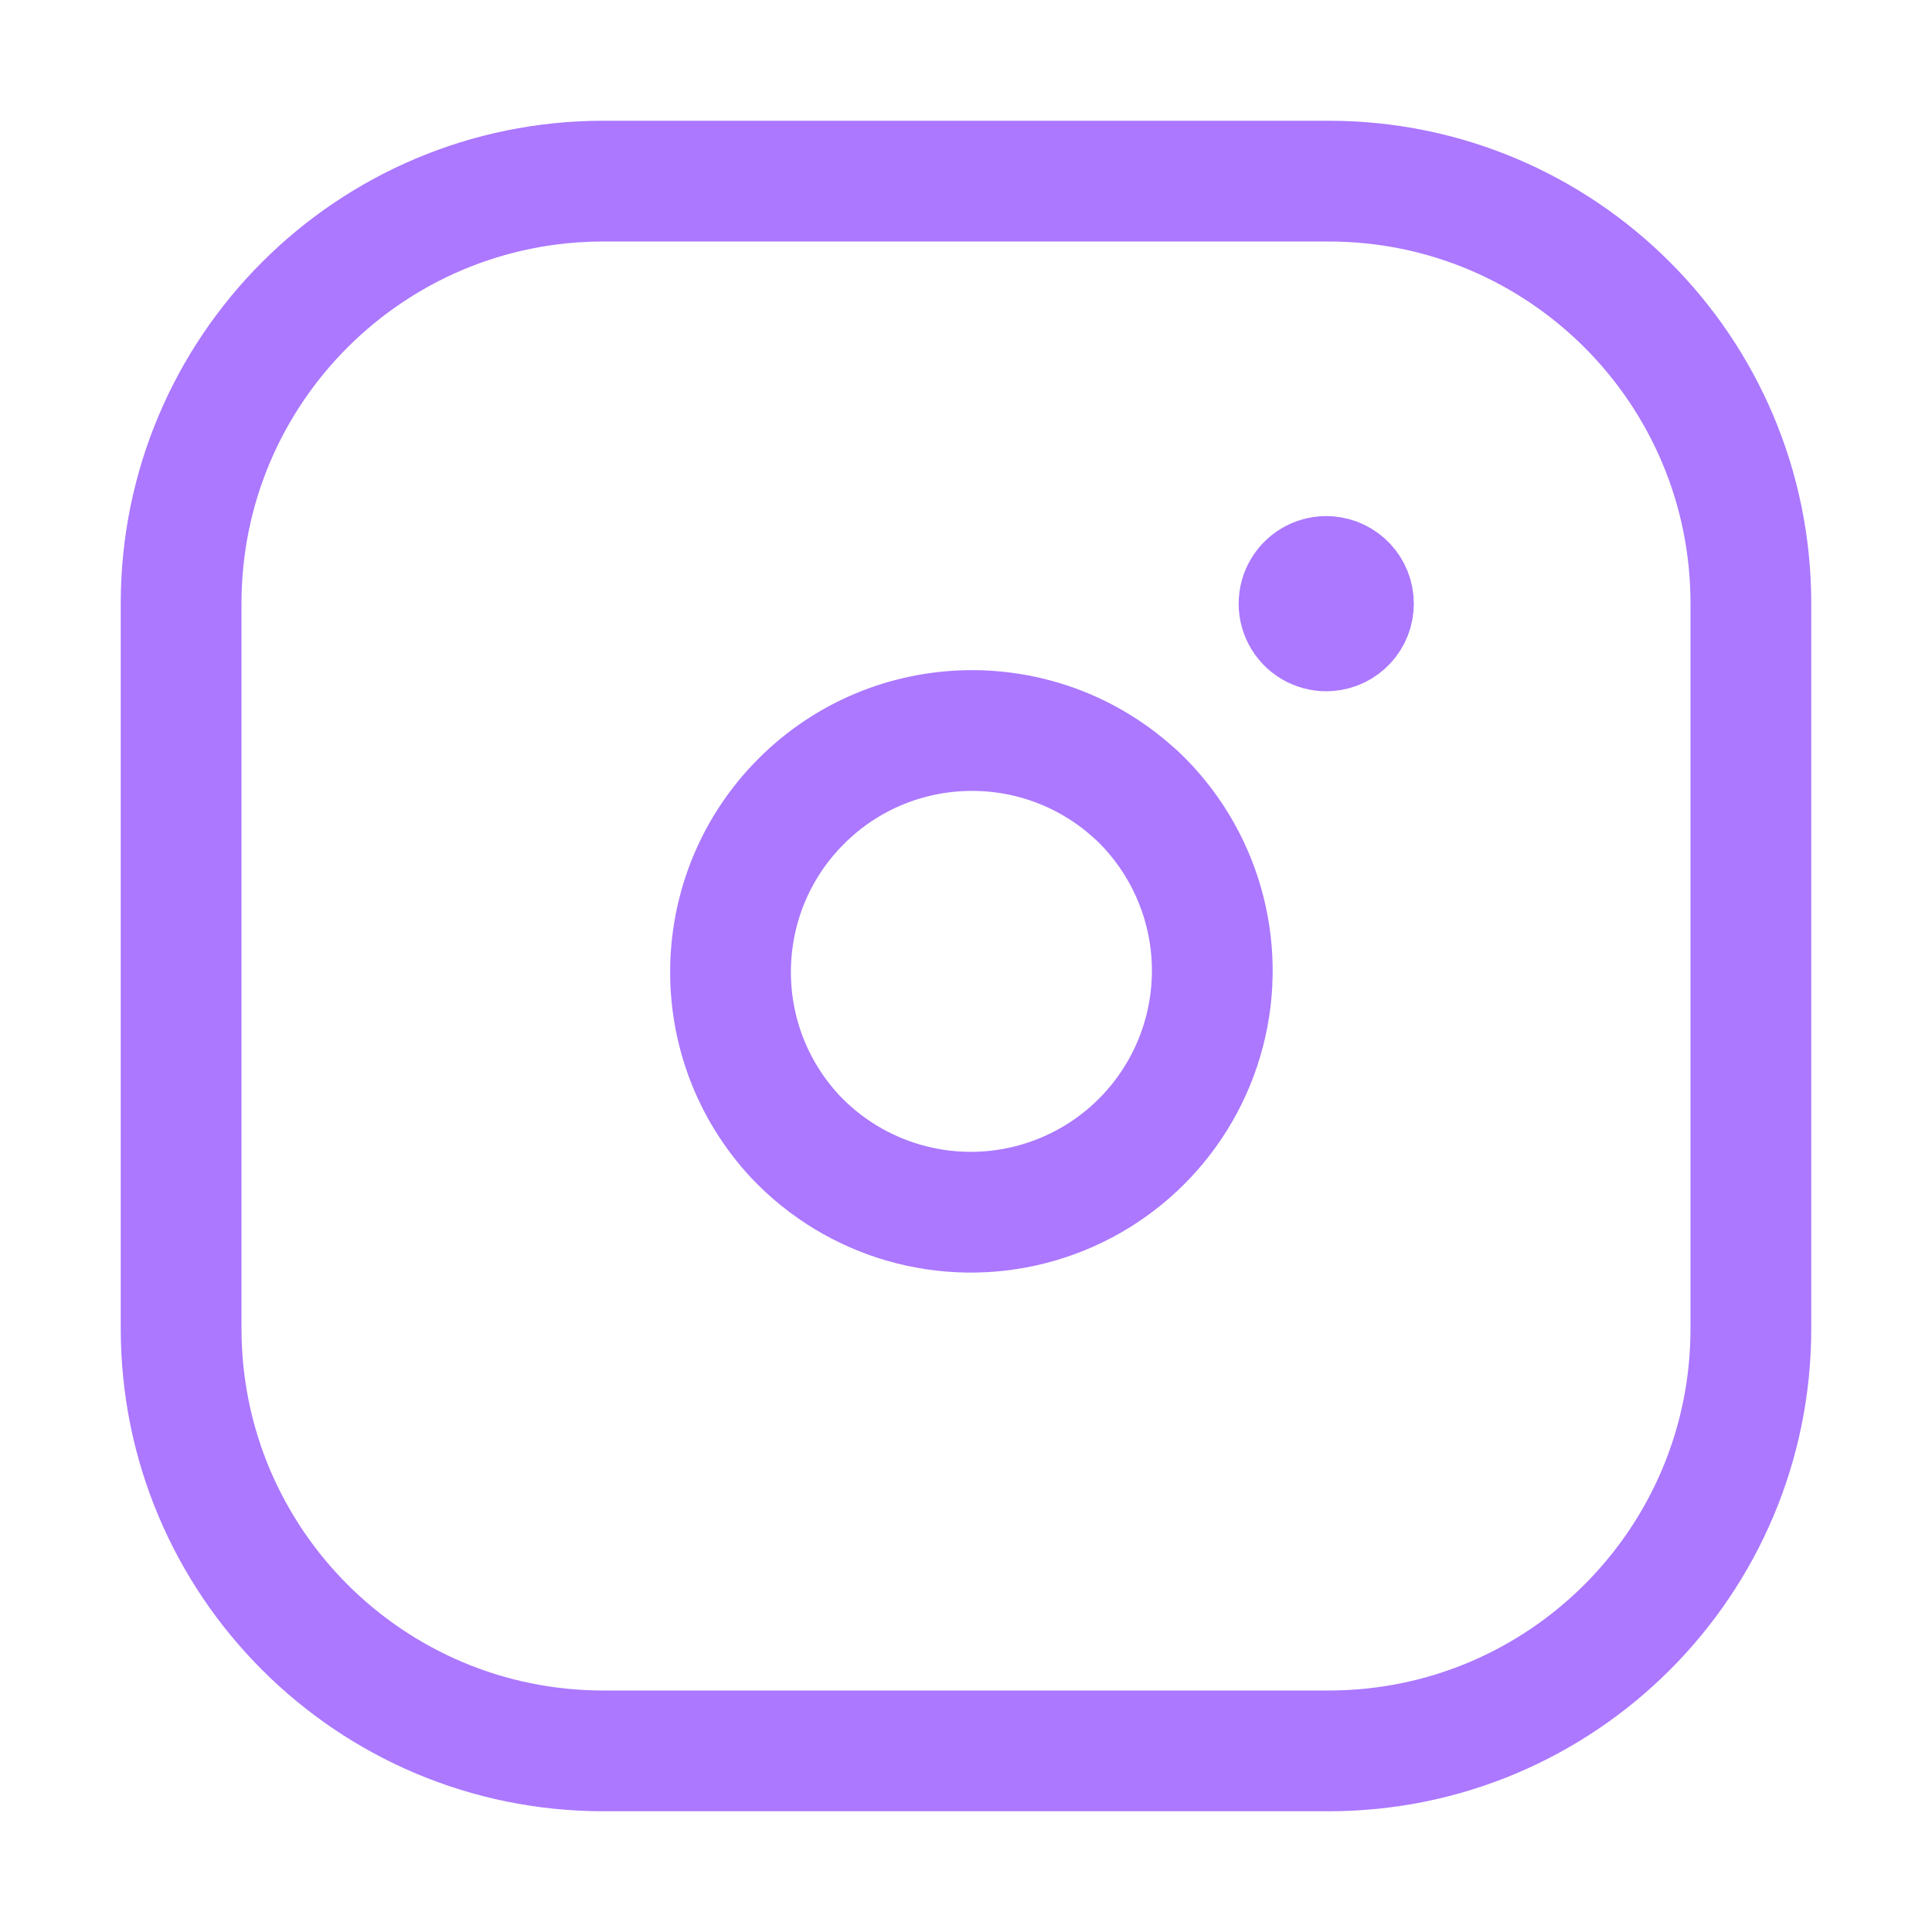
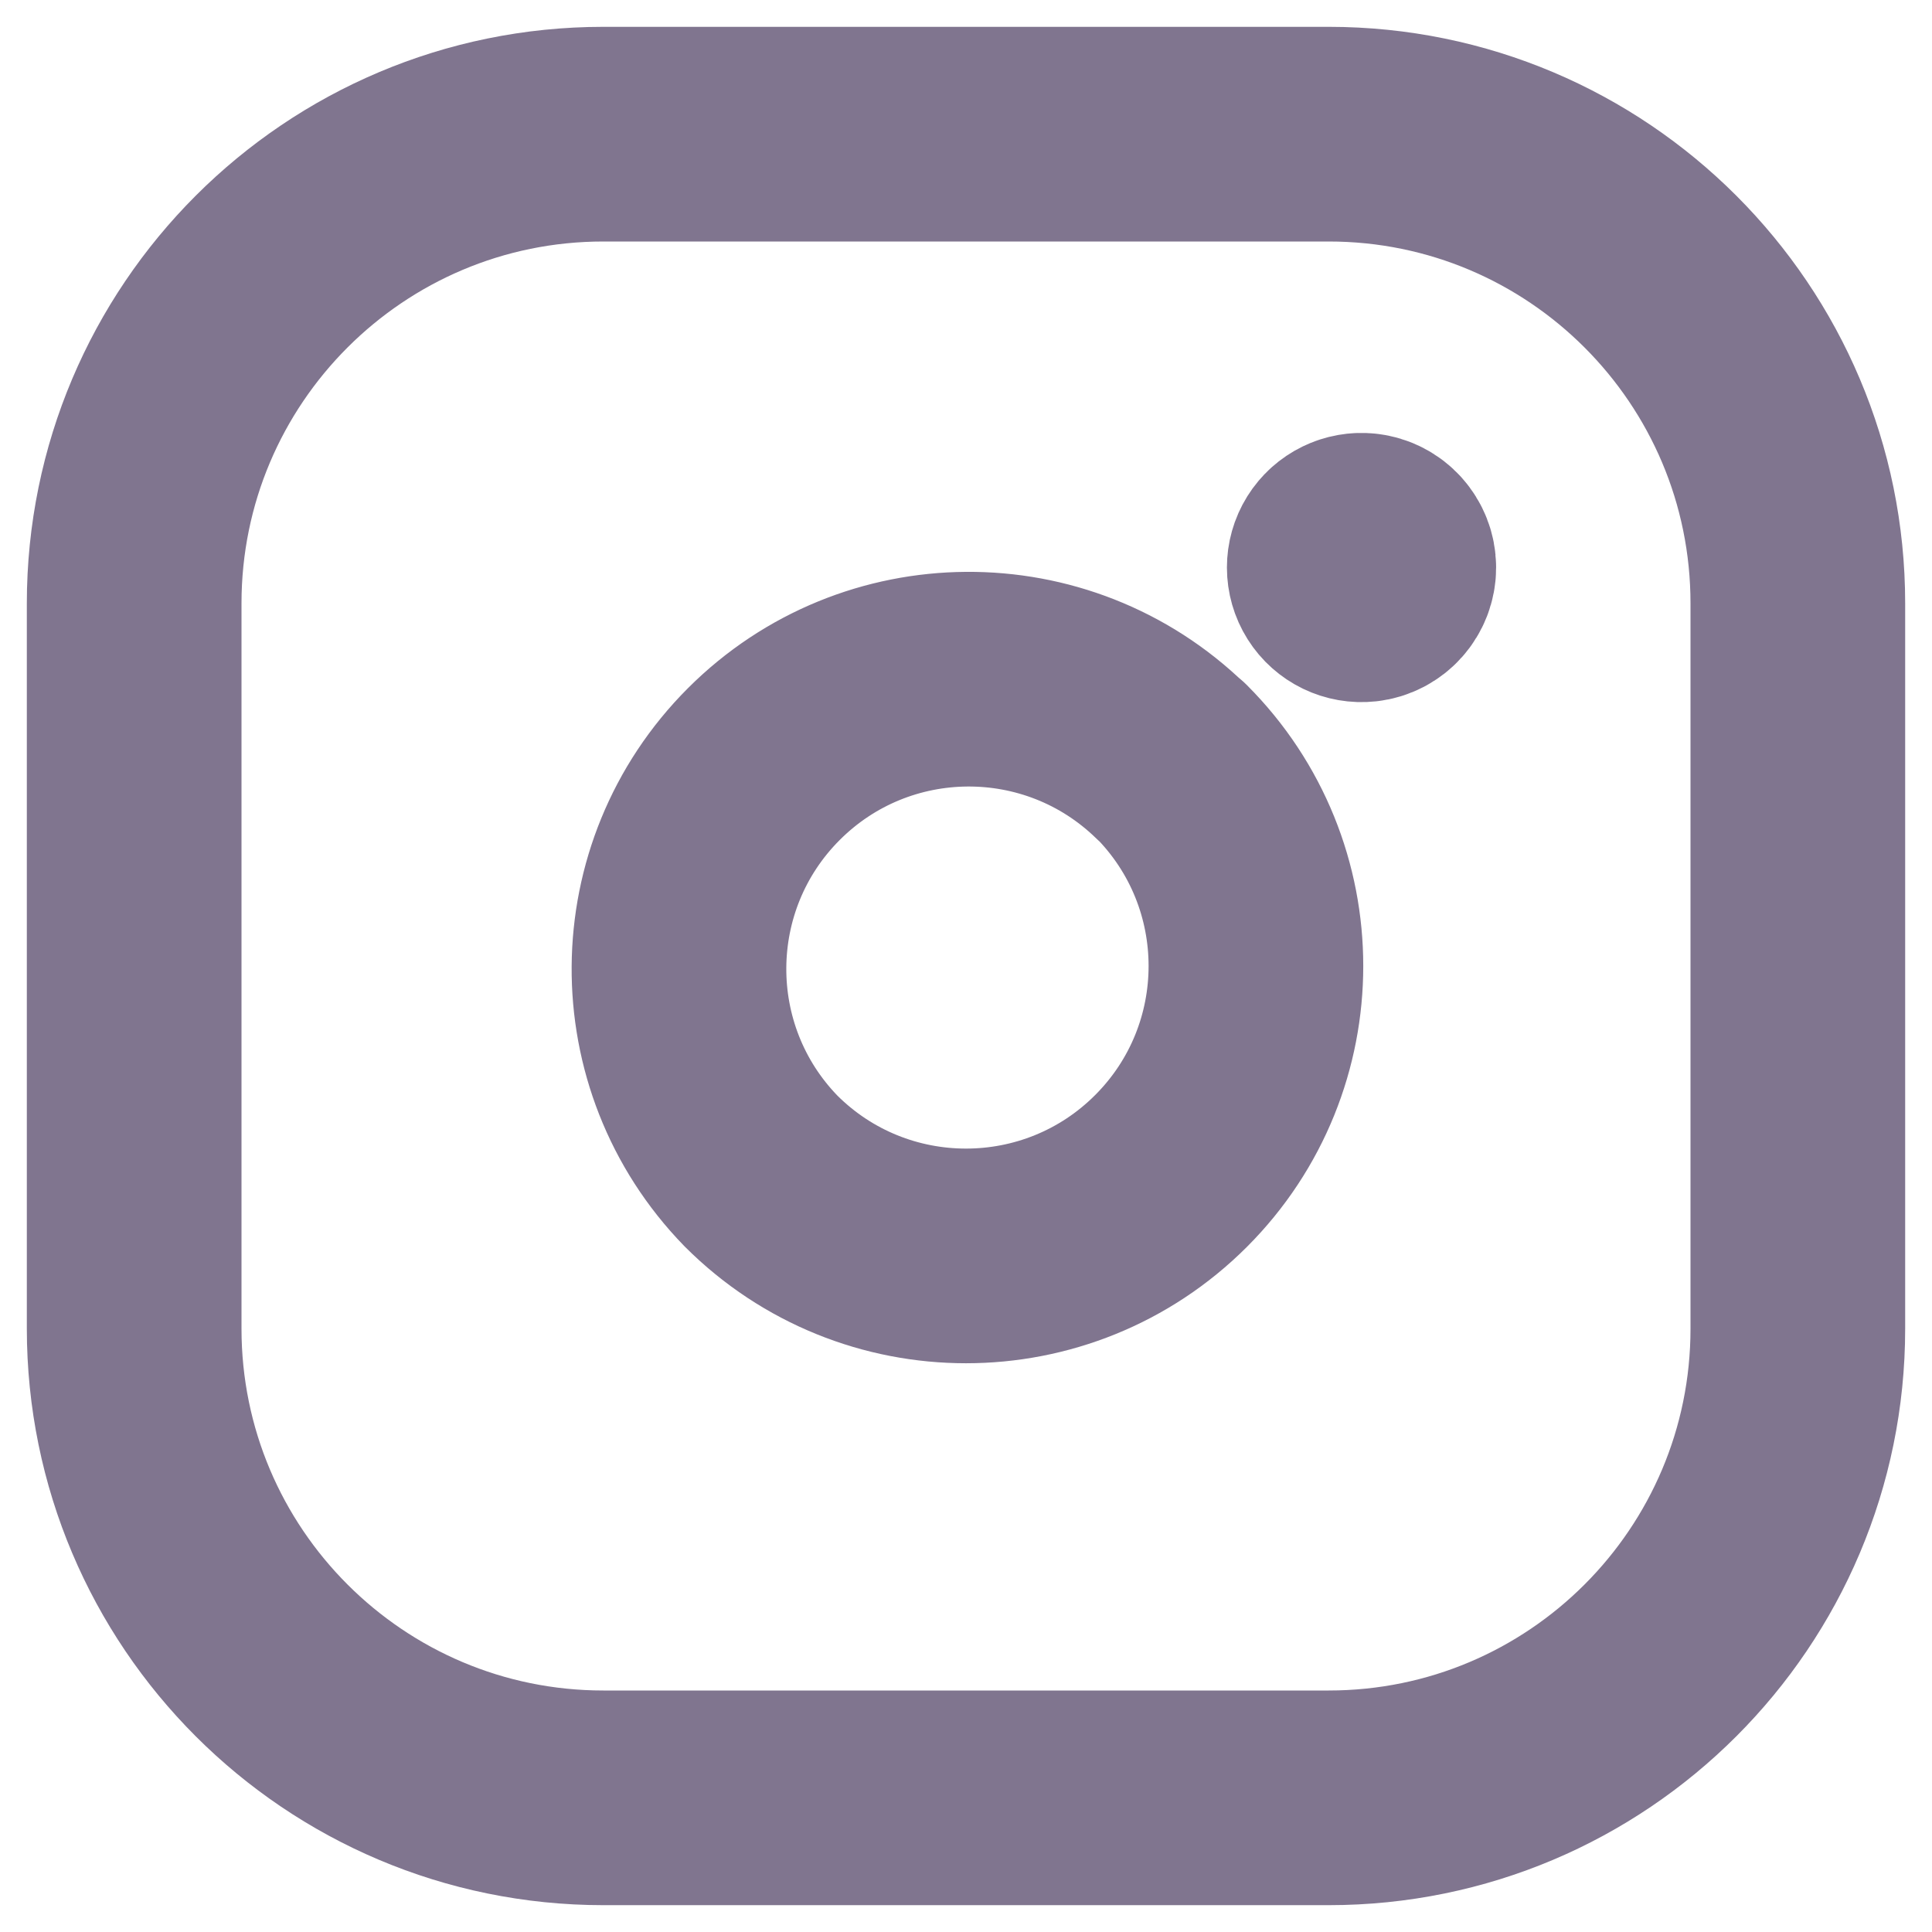
- <svg xmlns="http://www.w3.org/2000/svg" width="24" height="24" fill="none">
-   <path d="M16.505 2.25H7.496A5.245 5.245 0 002.25 7.496v9.008a5.245 5.245 0 005.246 5.246h9.008a5.245 5.245 0 005.246-5.245V7.496a5.245 5.245 0 00-5.245-5.246z" stroke="#AB78FF" stroke-width="1.5" stroke-linecap="round" stroke-linejoin="round" />
-   <path d="M16.5 7.162a.338.338 0 10.002.674.338.338 0 00-.002-.674m-2.379 2.717A3 3 0 119.88 14.12a3 3 0 014.24-4.24" stroke="#AB78FF" stroke-width="1.5" stroke-linecap="round" stroke-linejoin="round" />
+ <svg xmlns="http://www.w3.org/2000/svg" width="18" height="18" fill="none">
+   <path d="M12.379 1.25H5.622A4.372 4.372 0 001.25 5.622v6.756a4.372 4.372 0 004.372 4.372h6.756a4.371 4.371 0 004.372-4.371V5.622a4.371 4.371 0 00-4.371-4.372z" stroke="#80758F" stroke-width="2" stroke-linecap="round" stroke-linejoin="round" />
+   <path d="M12.712 5.035a.254.254 0 10.001.505.254.254 0 00-.001-.505M10.91 7.09a2.7 2.7 0 11-3.82 3.82 2.7 2.7 0 013.818-3.818" stroke="#80758F" stroke-width="2" stroke-linecap="round" stroke-linejoin="round" />
</svg>
